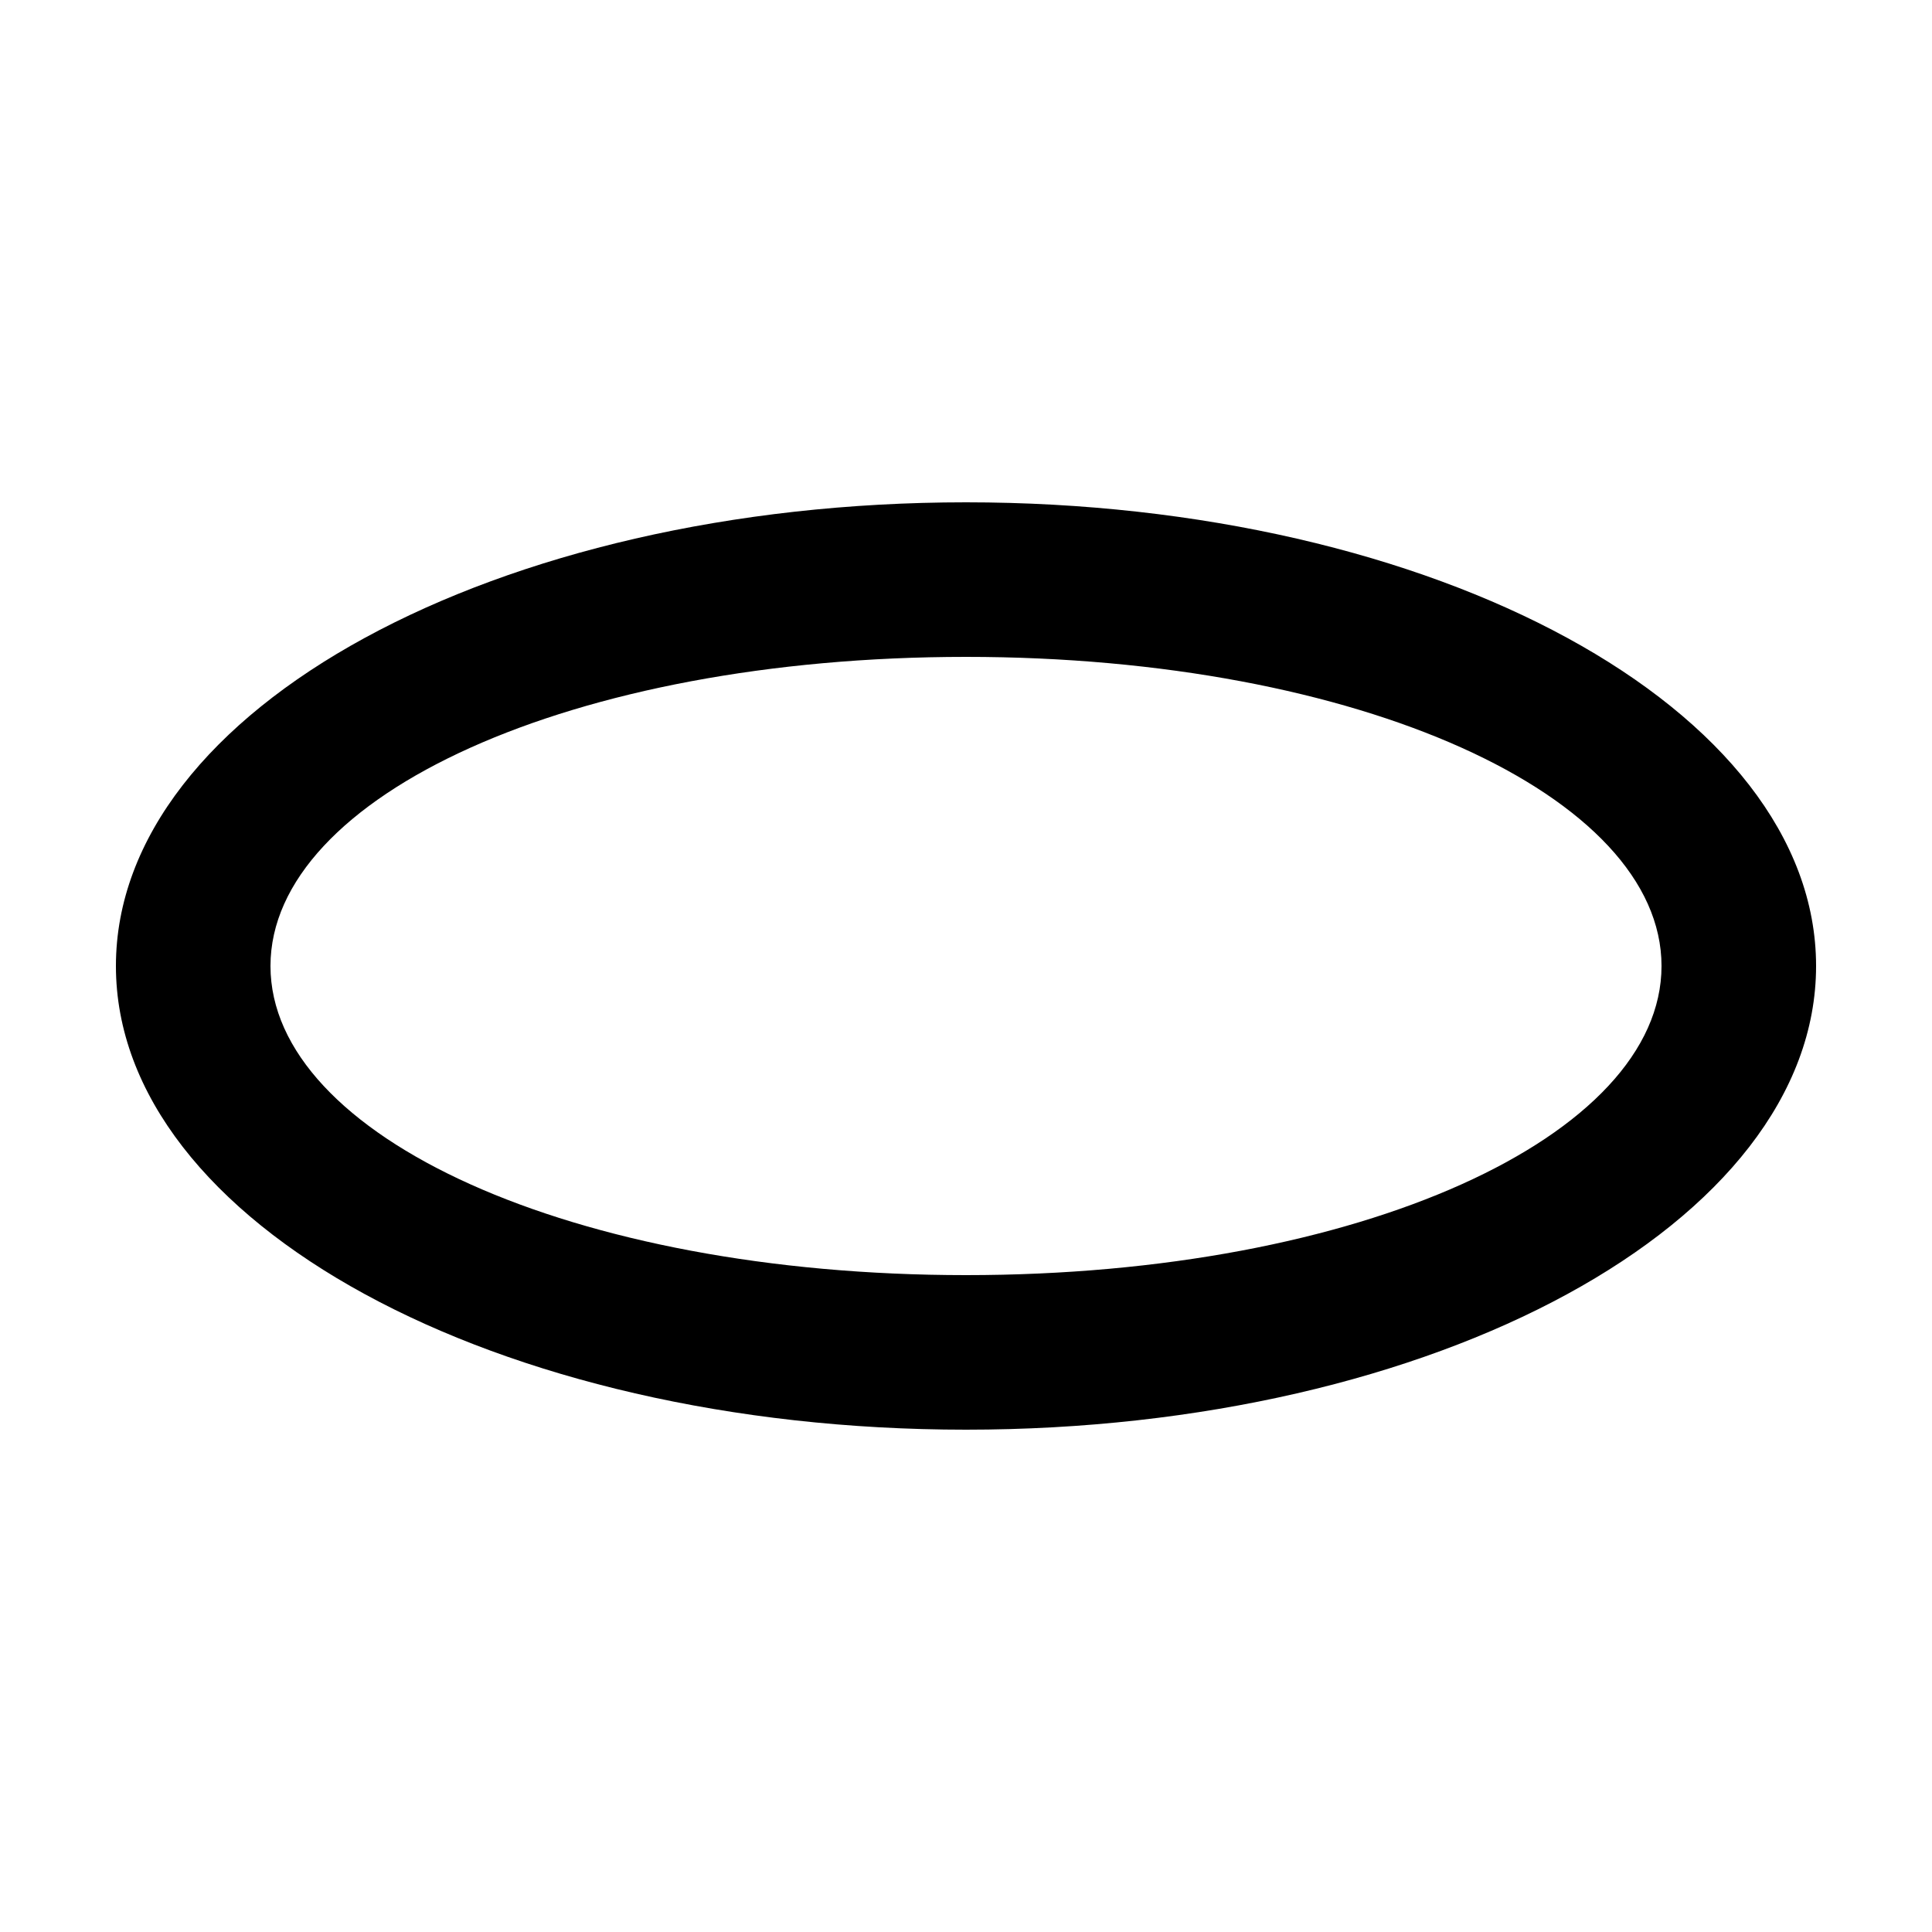
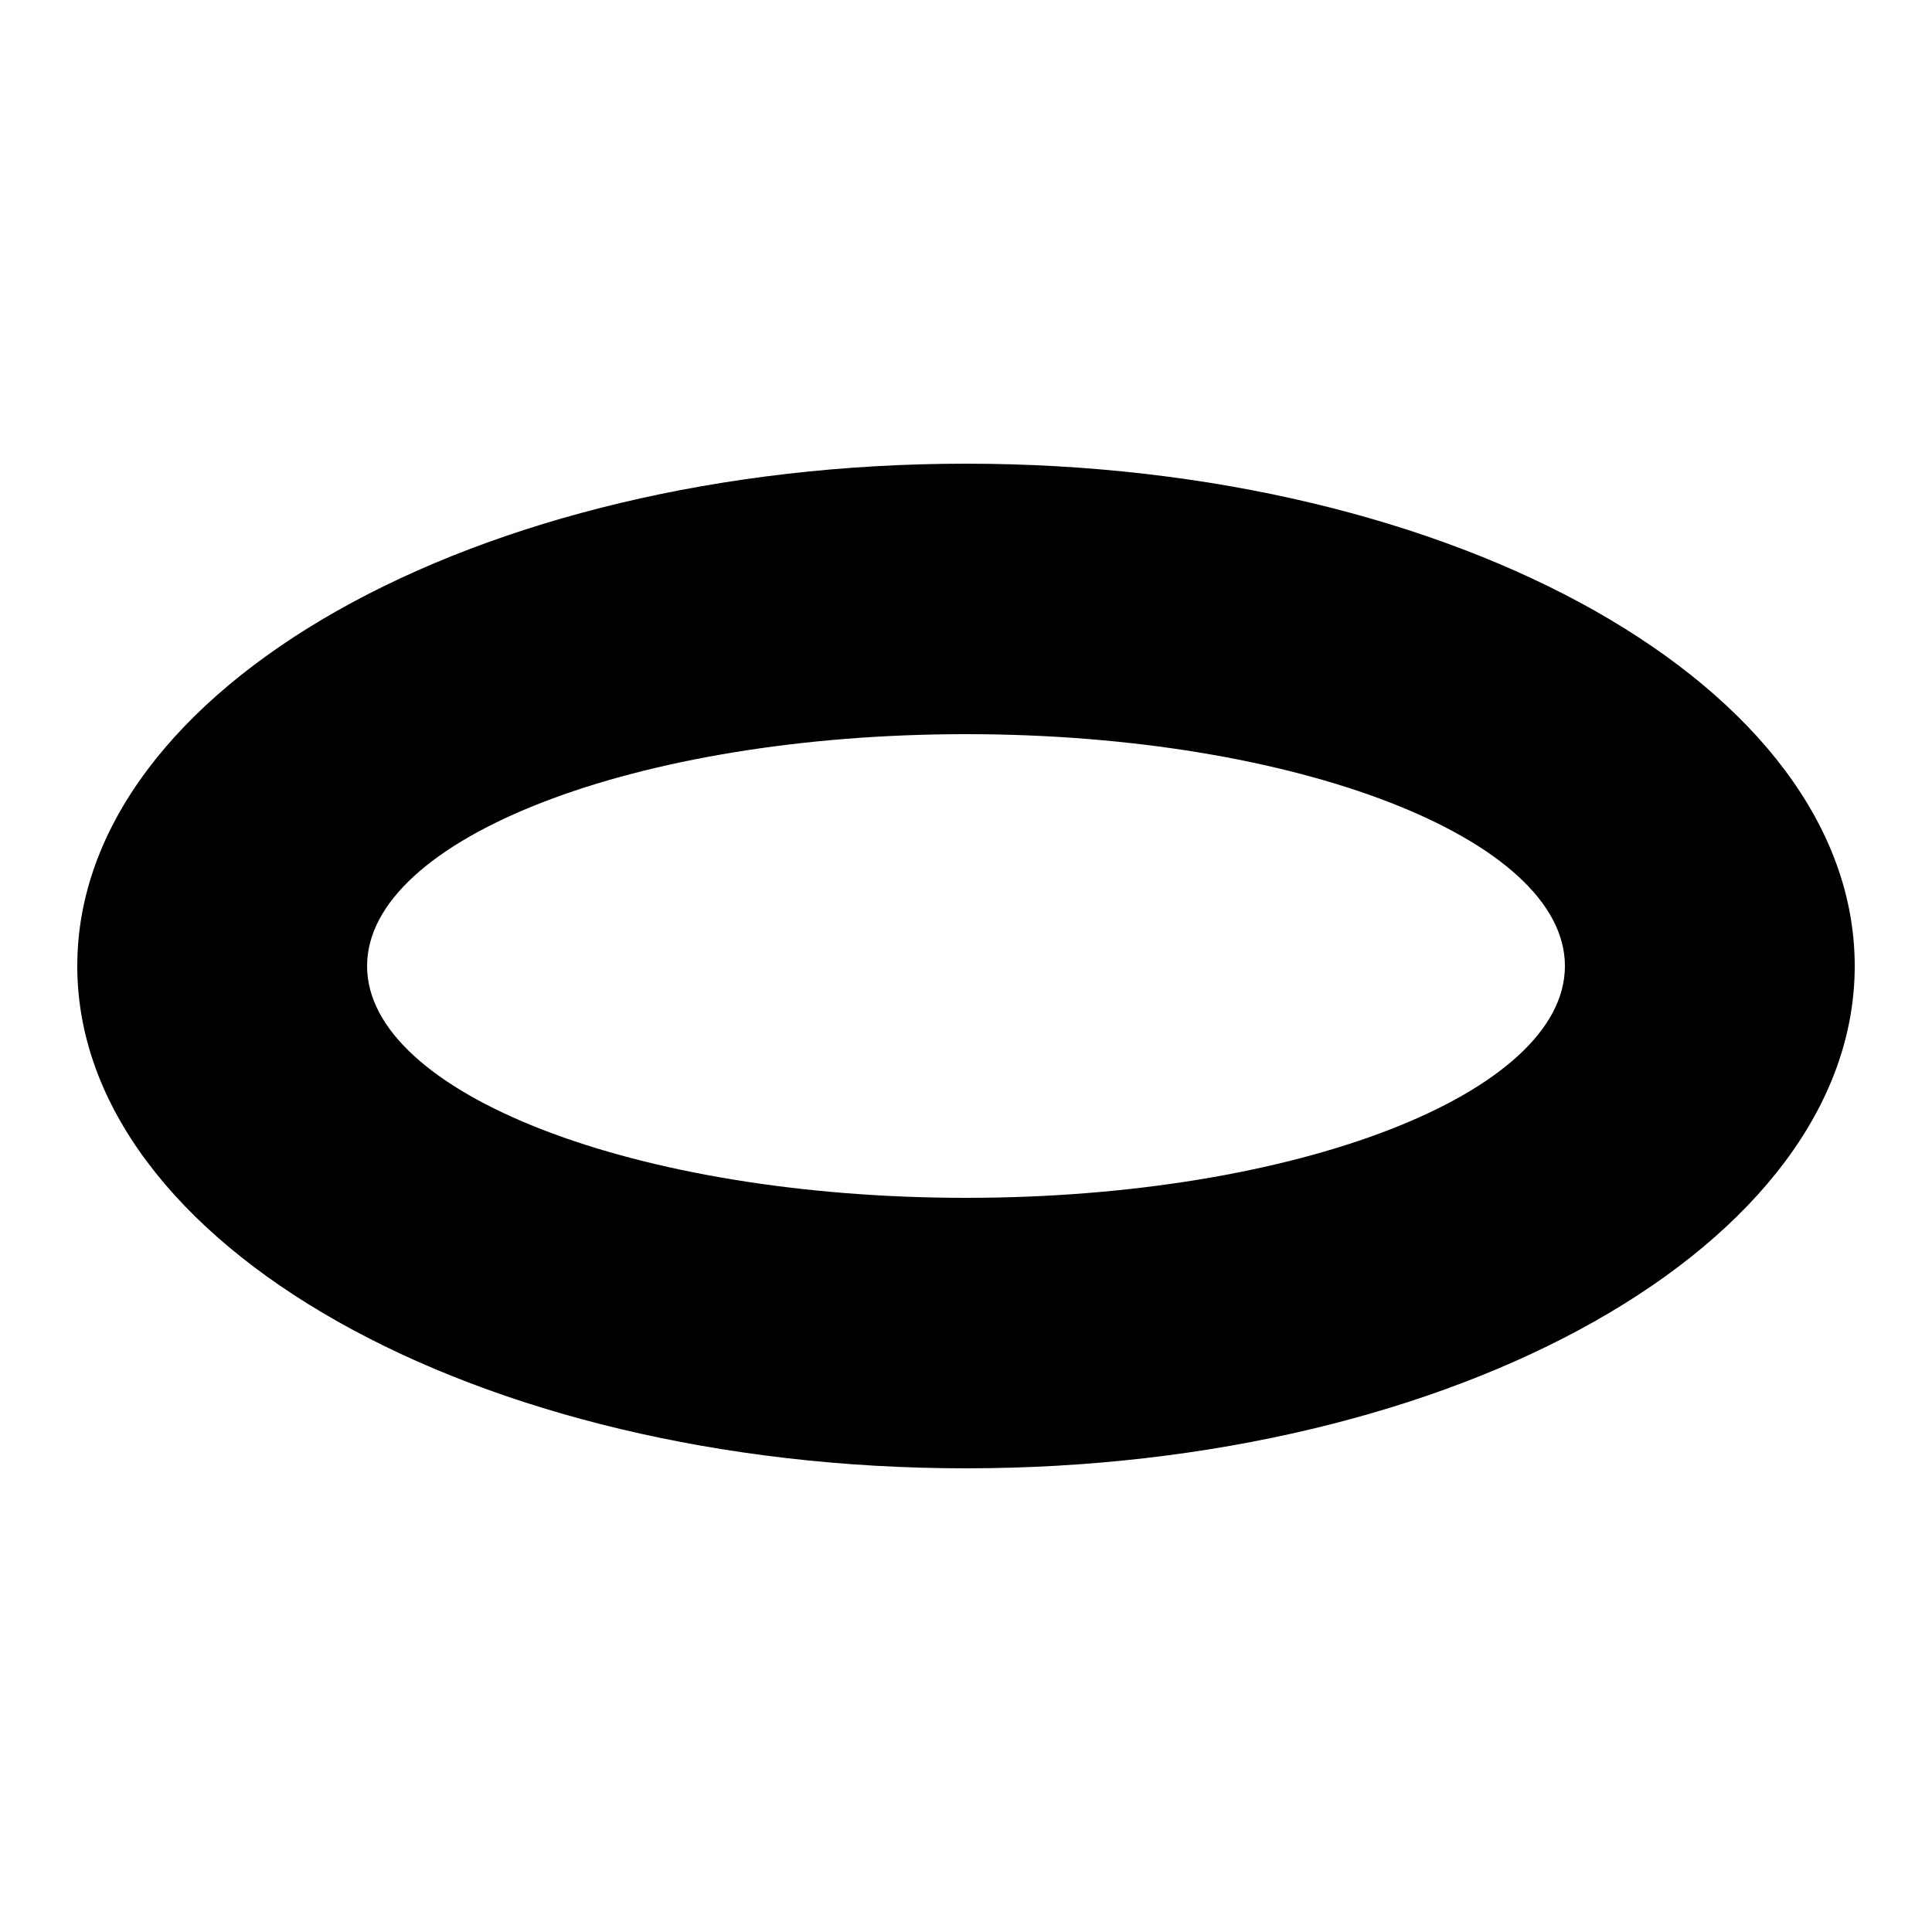
<svg xmlns="http://www.w3.org/2000/svg" viewBox="0 0 100 100">
-   <path fill-rule="evenodd" d="M50 26c24.3 0 44 10.7 44 24S74.3 74 50 74 6 63.3 6 50s19.7-24 44-24zm0 8c-20.4 0-36 7.2-36 16s15.6 16 36 16 36-7.2 36-16-15.6-16-36-16z" />
+   <path fill-rule="evenodd" d="M50 24c25.4 0 46 11.6 46 26S75.4 76 50 76 4 64.4 4 50s20.6-26 46-26zm0 14c-17.1 0-31 5.4-31 12s13.9 12 31 12 31-5.4 31-12-13.9-12-31-12z" />
</svg>
